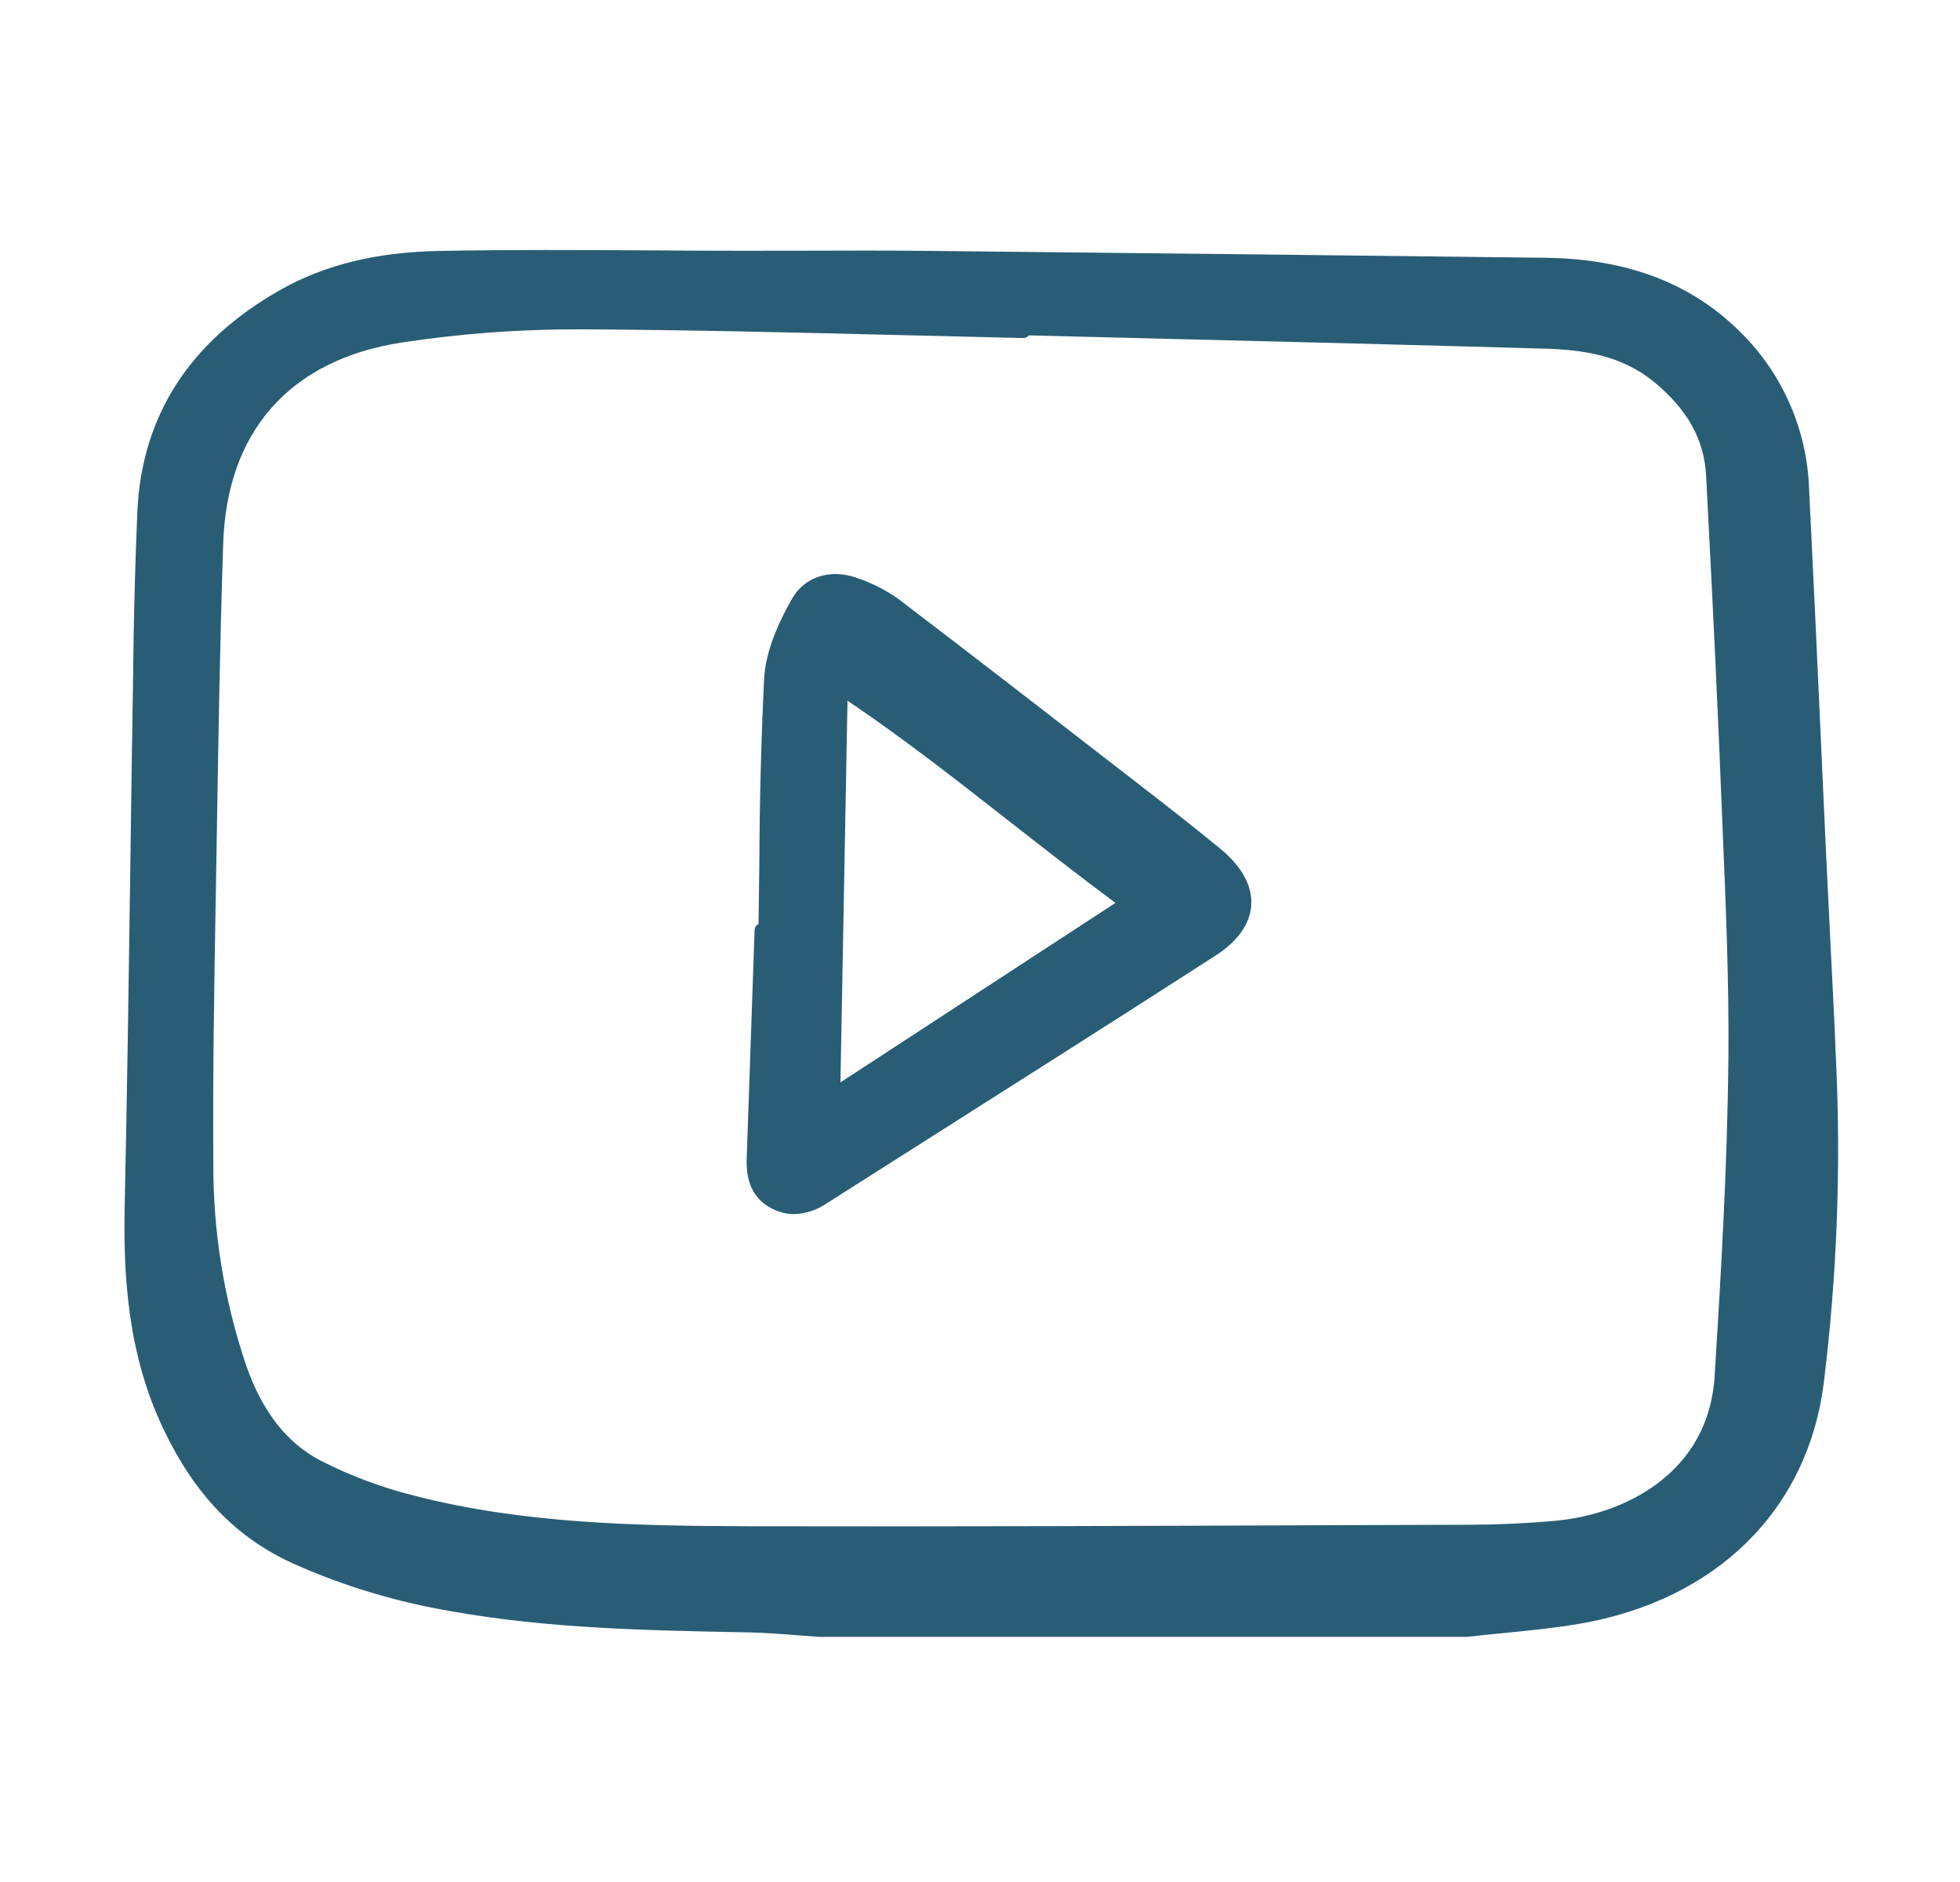
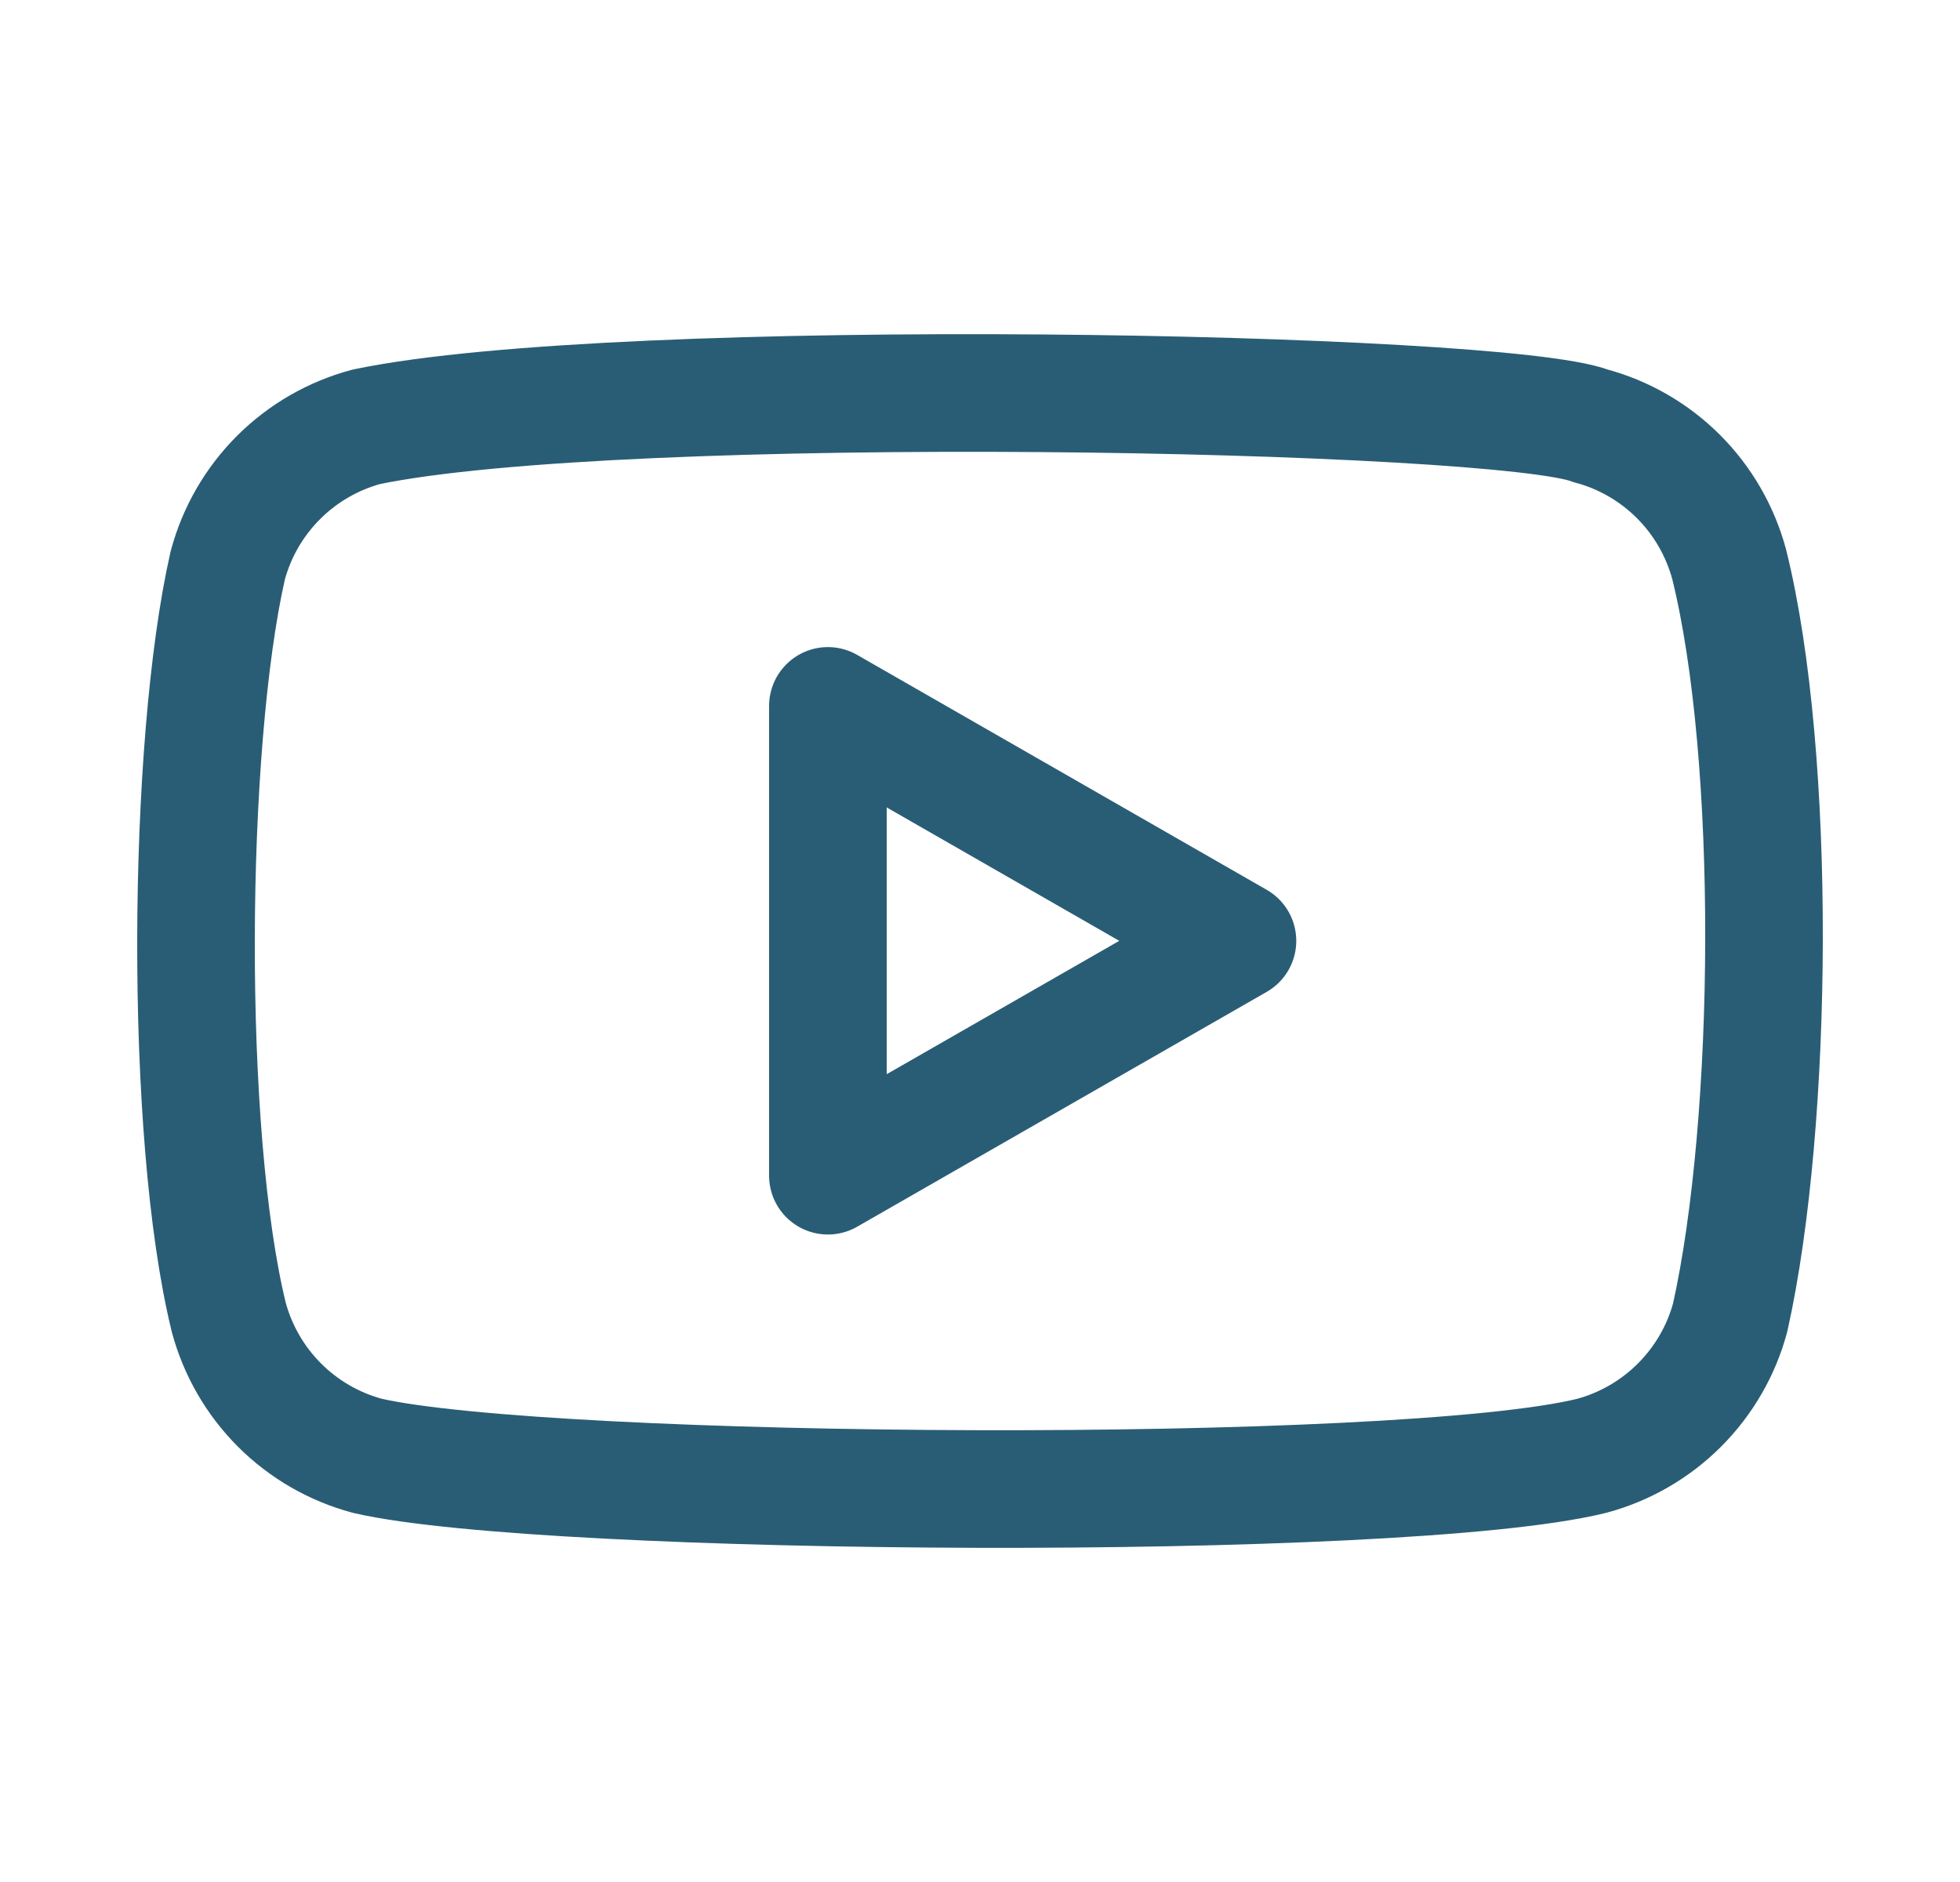
<svg xmlns="http://www.w3.org/2000/svg" width="25" height="24" viewBox="0 0 25 24" fill="none">
-   <path d="M23.352 12.115C23.308 11.248 23.267 10.38 23.229 9.512C23.181 8.419 23.129 7.327 23.075 6.234C23.05 5.494 22.748 4.791 22.228 4.264C21.595 3.619 20.77 3.3 19.705 3.287C17.365 3.259 14.593 3.227 11.788 3.199C11.292 3.194 10.788 3.195 10.301 3.197L9.479 3.198C9.085 3.198 8.692 3.196 8.299 3.193C7.415 3.188 6.502 3.183 5.603 3.2C4.805 3.215 4.144 3.376 3.583 3.693C2.425 4.345 1.809 5.296 1.752 6.52C1.724 7.187 1.706 7.855 1.699 8.522L1.696 8.739C1.683 9.518 1.672 10.296 1.662 11.075C1.642 12.475 1.622 13.925 1.591 15.349C1.572 16.221 1.616 17.244 2.085 18.224C2.485 19.064 3.012 19.608 3.739 19.939C4.384 20.227 5.063 20.431 5.76 20.548C6.984 20.767 8.239 20.791 9.452 20.815L9.552 20.817C9.755 20.821 9.963 20.837 10.164 20.853L10.448 20.874H18.715C18.864 20.856 19.013 20.842 19.163 20.827C19.486 20.795 19.82 20.763 20.147 20.707C21.889 20.407 23.053 19.262 23.261 17.646C23.43 16.282 23.483 14.906 23.419 13.534C23.4 13.061 23.376 12.581 23.352 12.115ZM22.046 13.497C22.033 14.832 21.956 16.177 21.87 17.551C21.794 18.783 20.727 19.314 19.835 19.394C19.479 19.426 19.121 19.443 18.772 19.444L17.222 19.449C14.702 19.459 12.096 19.469 9.532 19.463C8.08 19.459 6.662 19.427 5.294 19.076C4.875 18.972 4.469 18.821 4.085 18.624C3.654 18.398 3.344 17.999 3.137 17.404C2.855 16.568 2.715 15.691 2.721 14.809C2.713 13.684 2.733 12.539 2.752 11.433L2.765 10.675C2.785 9.447 2.805 8.175 2.847 6.928C2.894 5.496 3.702 4.587 5.124 4.368C5.865 4.255 6.614 4.199 7.364 4.2H7.447C8.777 4.207 10.13 4.24 11.439 4.272L13.053 4.311C13.066 4.311 13.079 4.308 13.091 4.302C13.103 4.296 13.113 4.288 13.121 4.277L14.819 4.319C16.416 4.359 18.067 4.399 19.691 4.446C20.172 4.46 20.677 4.521 21.106 4.878C21.53 5.23 21.738 5.61 21.762 6.072L21.778 6.388C21.852 7.78 21.917 9.173 21.972 10.566C22.012 11.528 22.055 12.521 22.046 13.497Z" fill="#295D75" />
-   <path d="M15.56 10.819C15.24 10.558 14.917 10.302 14.59 10.051L14.244 9.783C13.334 9.078 12.393 8.349 11.461 7.64C11.298 7.524 11.119 7.433 10.929 7.37C10.594 7.248 10.262 7.354 10.102 7.636C9.879 8.028 9.762 8.363 9.746 8.66C9.709 9.429 9.689 10.199 9.686 10.969L9.675 11.785C9.661 11.791 9.648 11.801 9.64 11.814C9.631 11.827 9.626 11.842 9.625 11.858L9.599 12.612L9.524 14.772C9.513 15.08 9.614 15.288 9.834 15.406C9.925 15.455 10.026 15.482 10.129 15.483C10.277 15.478 10.42 15.431 10.541 15.348L11.903 14.483C13.085 13.733 14.306 12.958 15.503 12.187C15.789 12.004 15.946 11.78 15.96 11.54C15.974 11.293 15.836 11.044 15.56 10.819ZM14.228 11.514L10.72 13.803L10.81 8.935C11.522 9.416 12.189 9.937 12.892 10.488C13.324 10.825 13.769 11.174 14.228 11.514Z" fill="#295D75" />
+   <path d="M22.056 7.197C21.942 6.774 21.719 6.387 21.409 6.077C21.099 5.767 20.713 5.544 20.29 5.431C19.133 4.984 7.924 4.765 4.672 5.443C4.248 5.557 3.862 5.78 3.552 6.09C3.242 6.4 3.019 6.786 2.905 7.21C2.383 9.502 2.343 14.456 2.918 16.799C3.032 17.222 3.255 17.608 3.565 17.918C3.875 18.228 4.261 18.451 4.685 18.565C6.976 19.093 17.87 19.166 20.303 18.565C20.726 18.451 21.112 18.228 21.422 17.918C21.732 17.608 21.956 17.222 22.069 16.799C22.626 14.302 22.666 9.655 22.056 7.197Z" stroke="#295D75" stroke-width="1.5" stroke-linecap="round" stroke-linejoin="round" />
+   <path d="M15.784 11.998L10.56 9.002V14.993L15.784 11.998Z" stroke="#295D75" stroke-width="1.5" stroke-linecap="round" stroke-linejoin="round" />
</svg>
